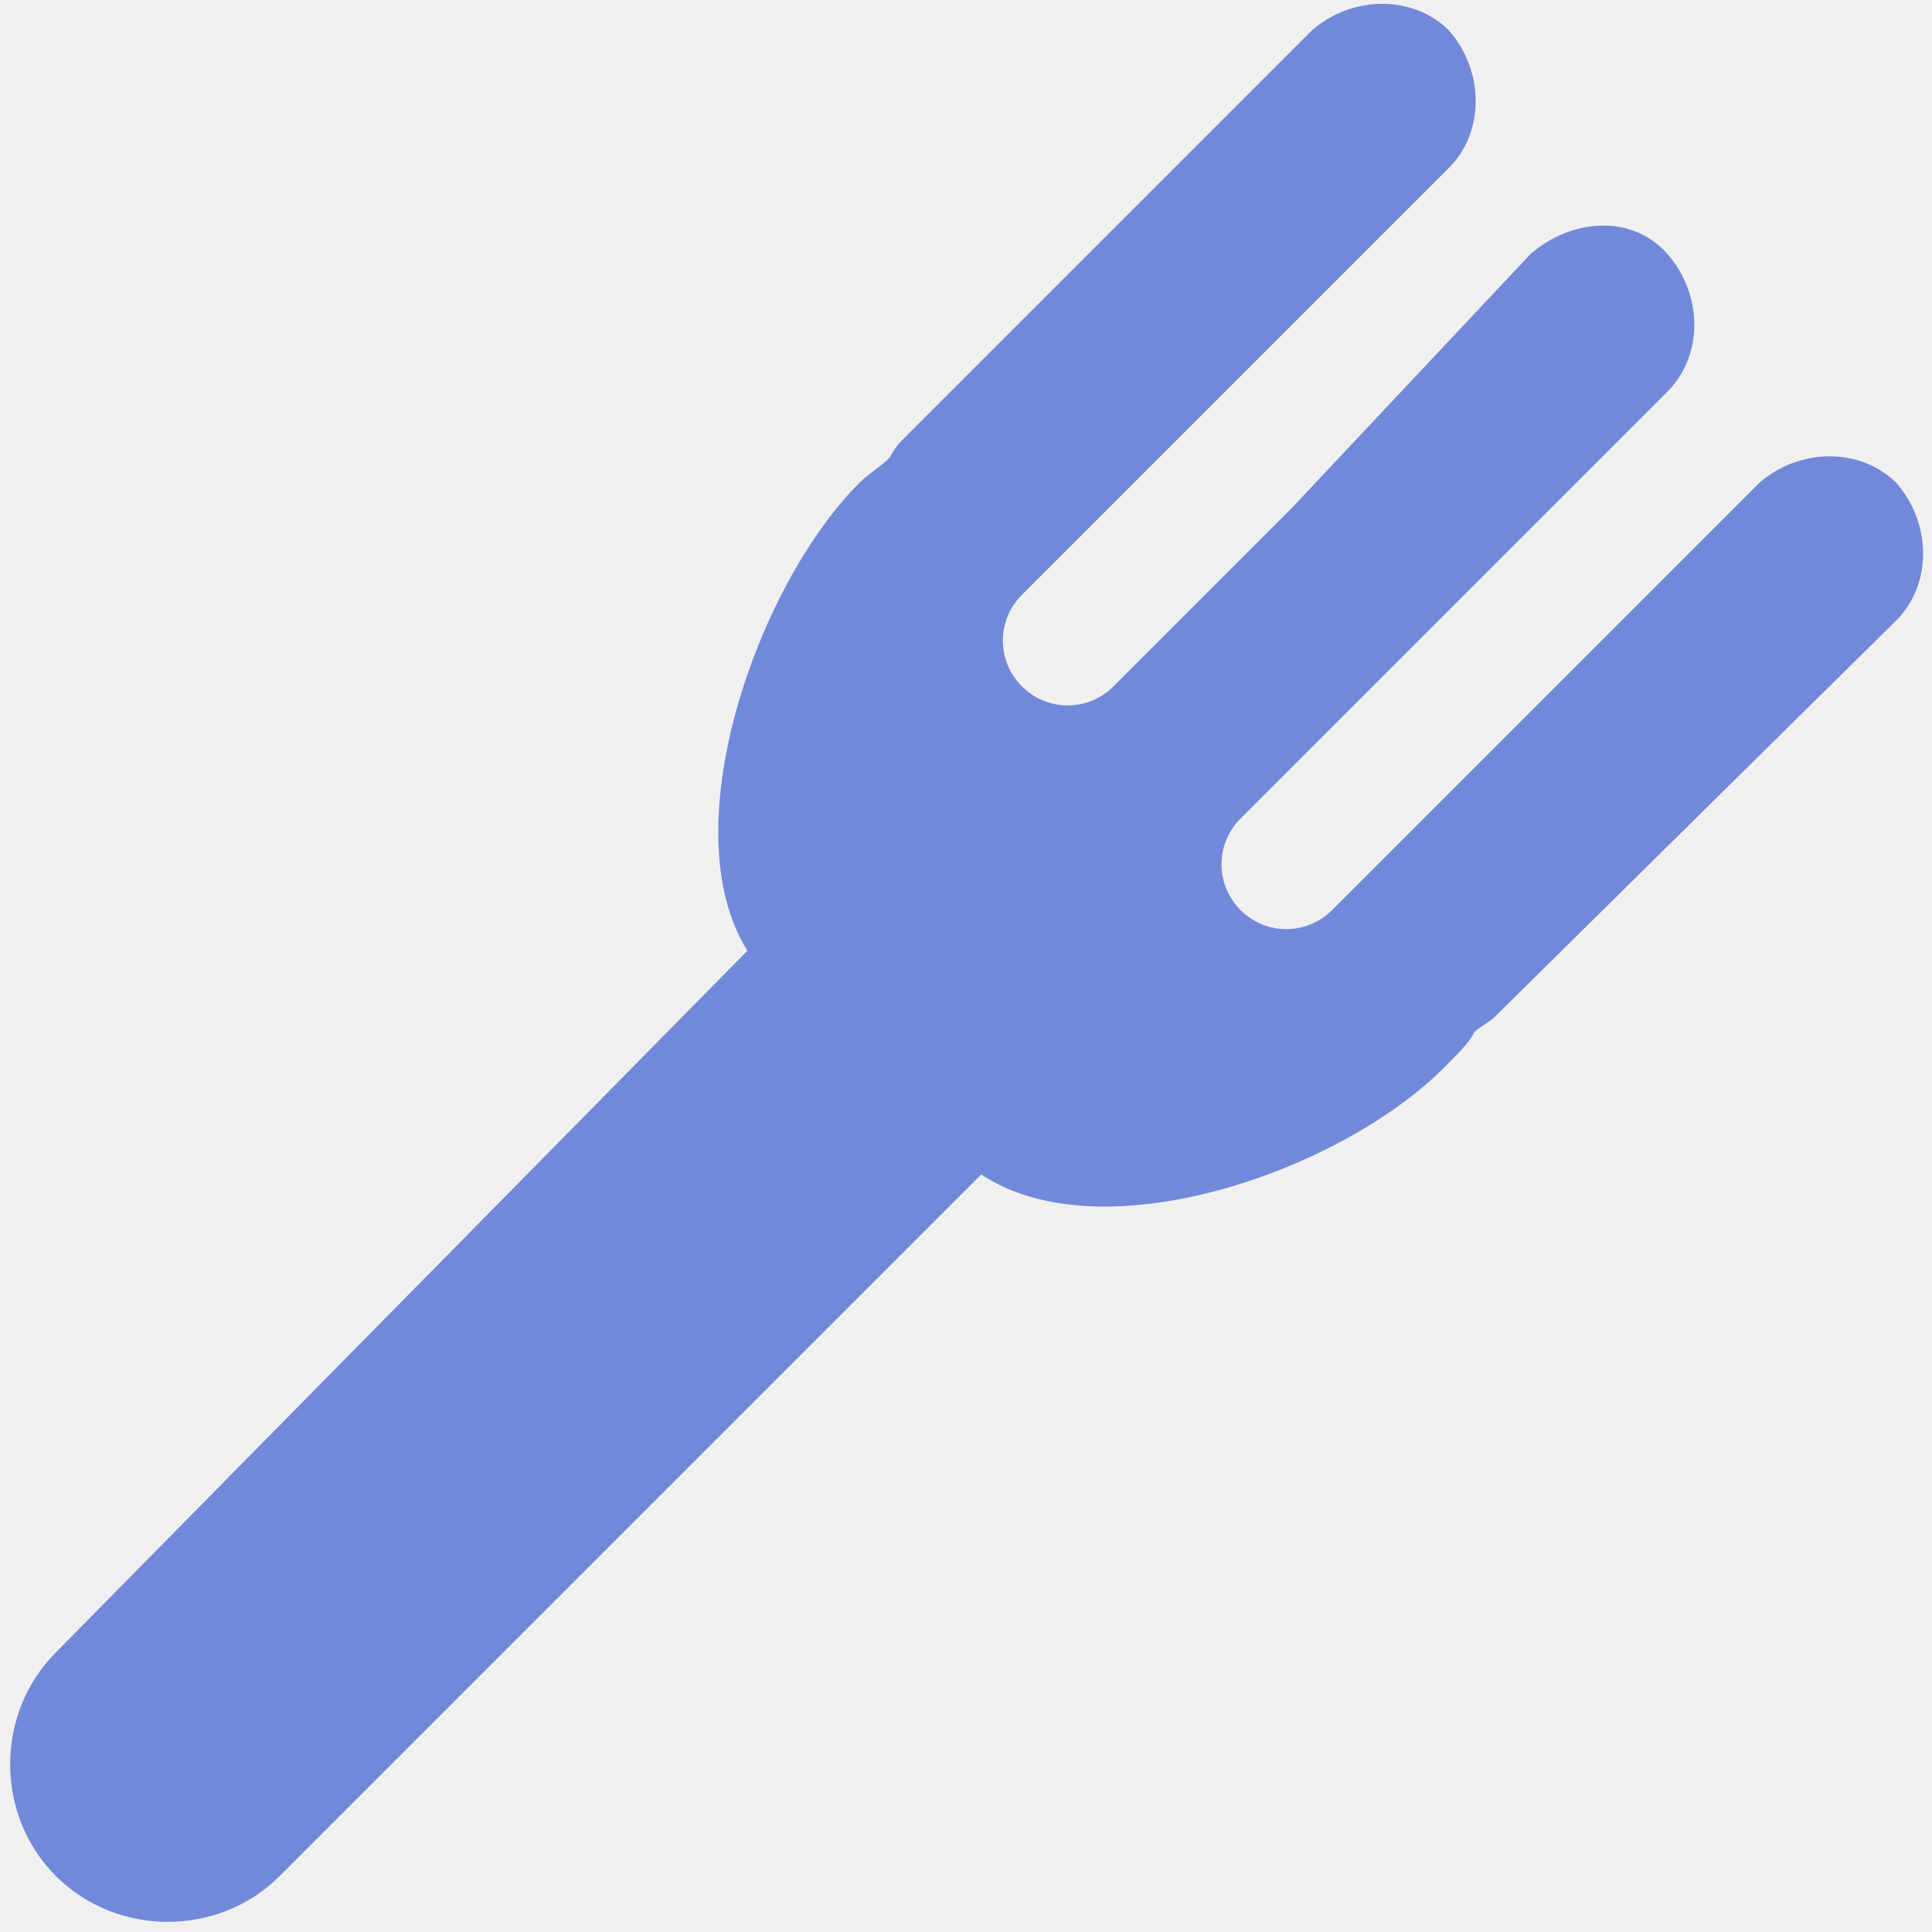
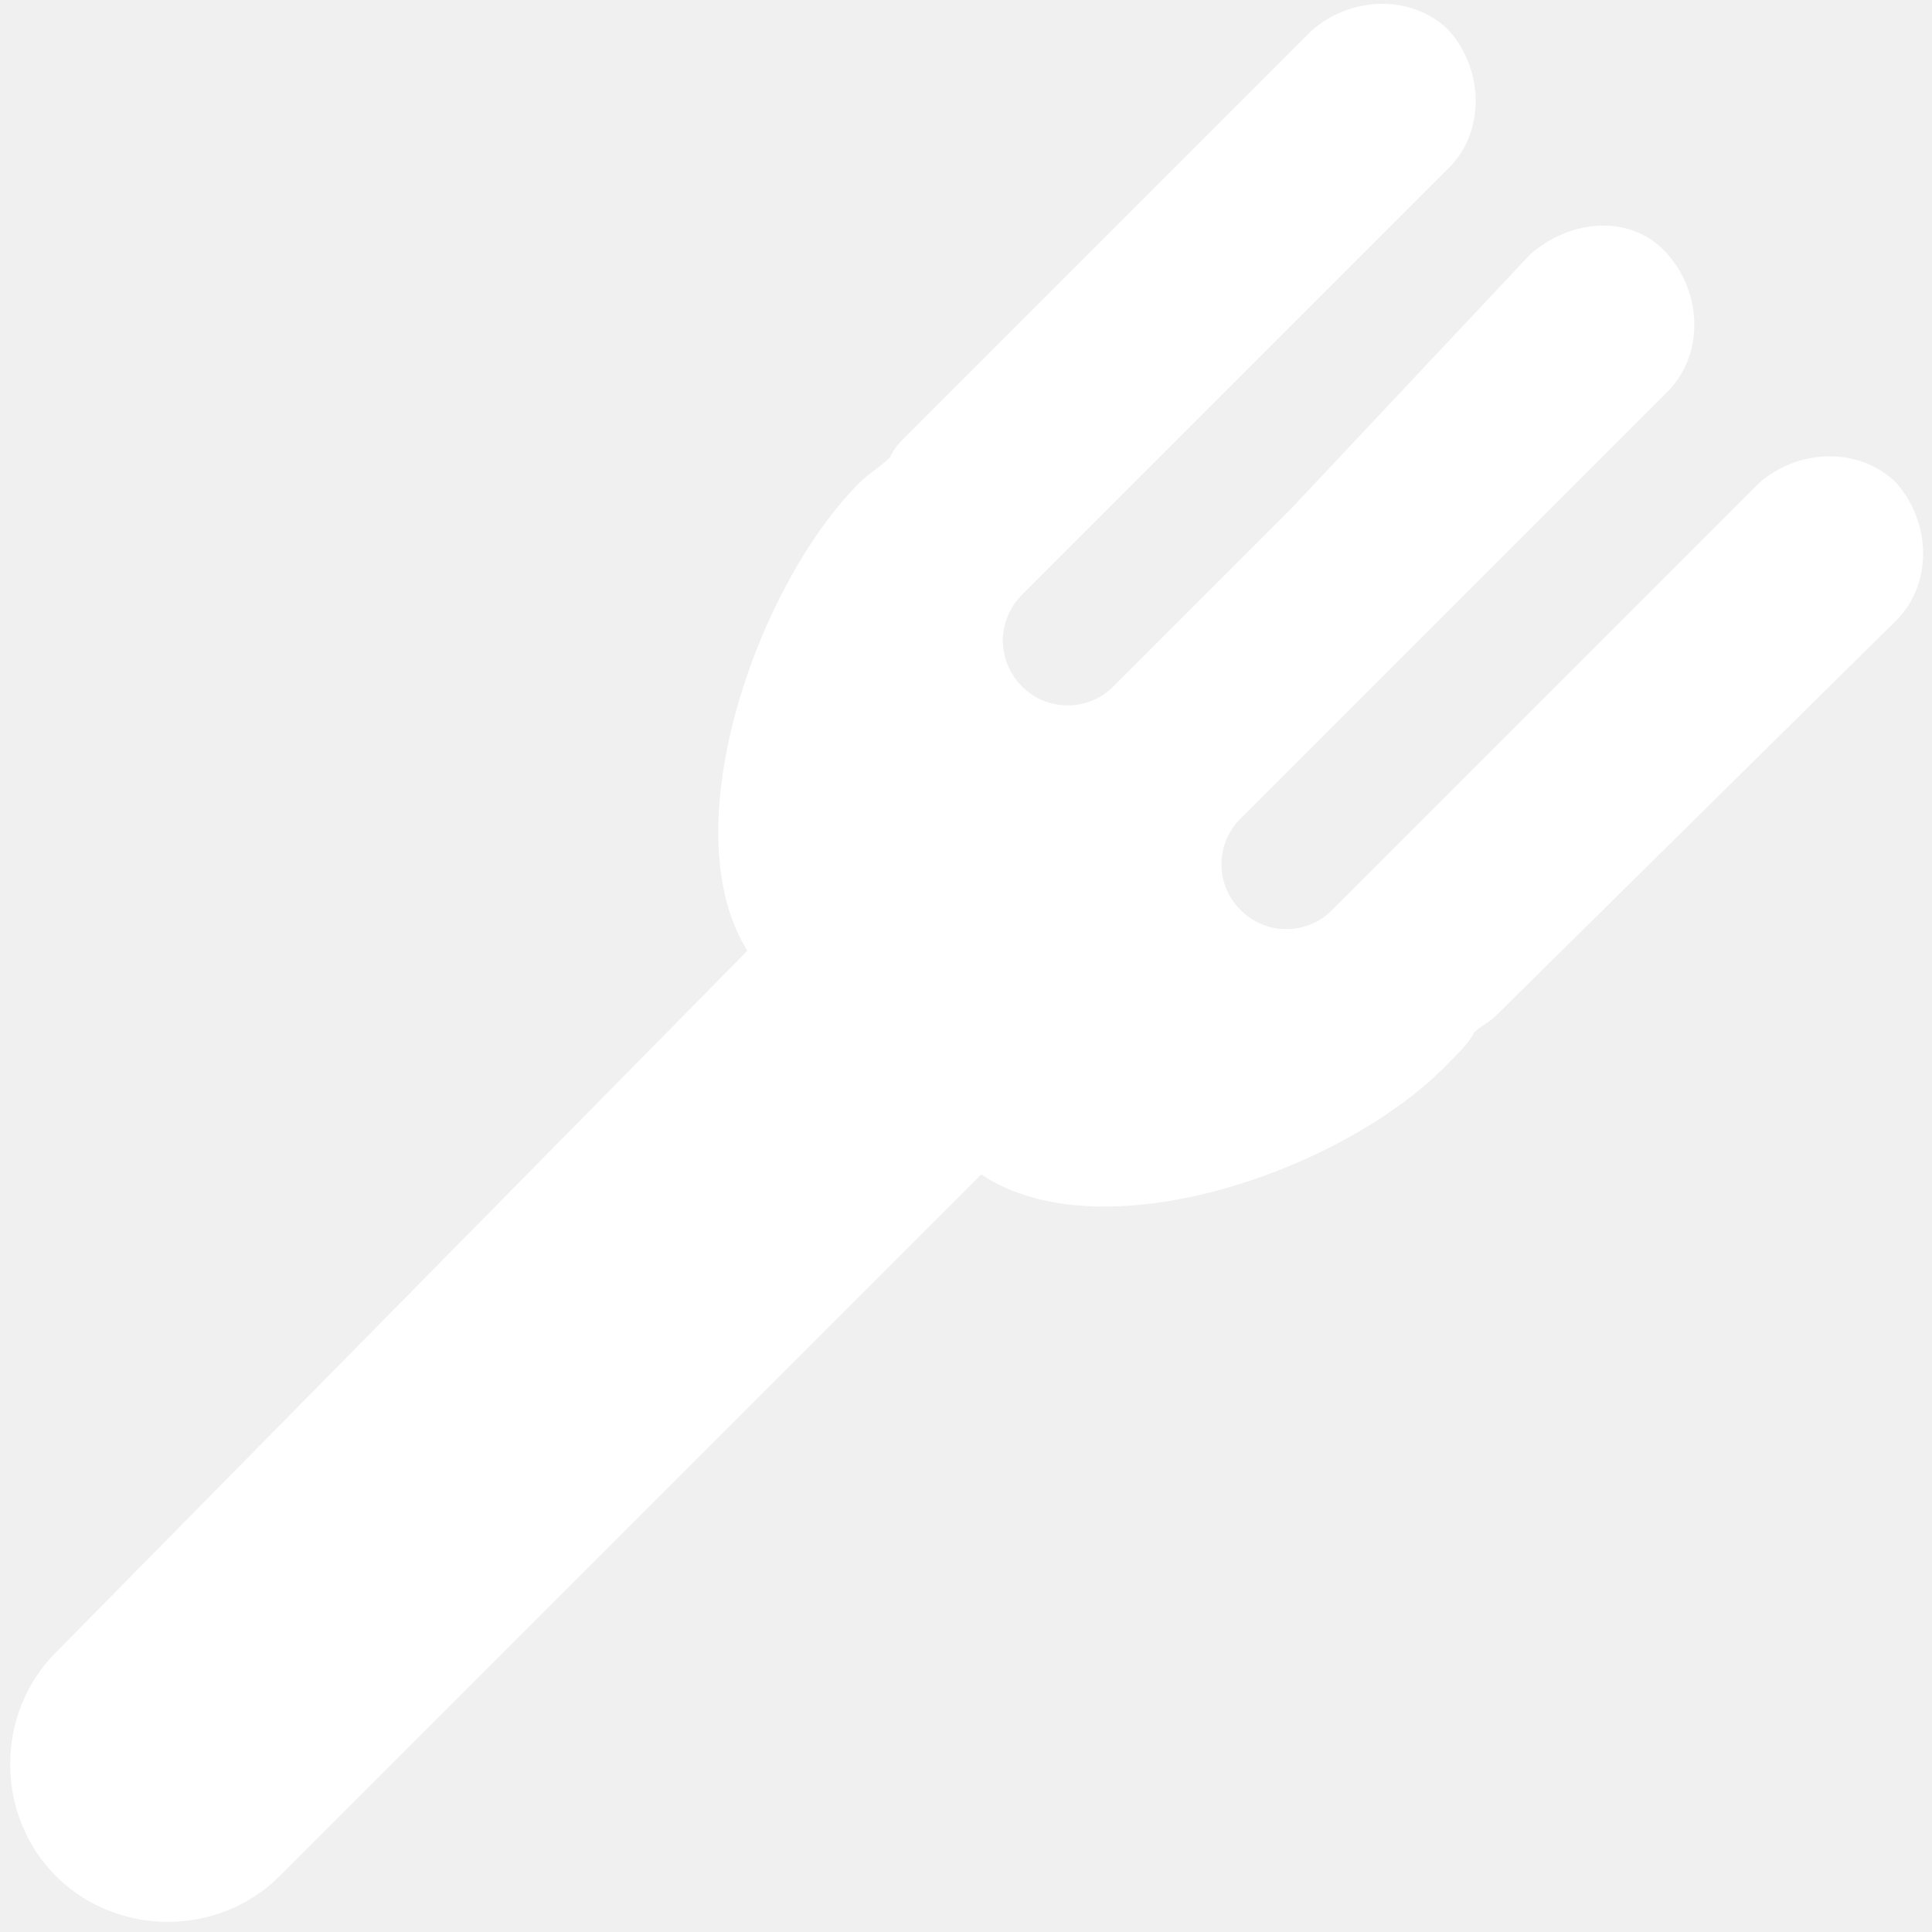
<svg xmlns="http://www.w3.org/2000/svg" viewBox="0 0 38 38">
-   <path style="fill:#7289DA;" d="M37.3,12.2c0.7-0.7,0.7-1.9,0-2.7c-0.7-0.7-1.9-0.7-2.7,0l-5.1,5.1l-2.9,2.9l-0.4,0.4             c-0.5,0.5-1.3,0.5-1.8,0s-0.5-1.3,0-1.8l0.4-0.4l3.1-3.1l4.9-4.9c0.7-0.7,0.7-1.9,0-2.7s-1.9-0.7-2.7,0L25.4,10l-3.1,3.1l-0.4,0.4             c-0.5,0.5-1.3,0.5-1.8,0c-0.5-0.5-0.5-1.3,0-1.8l0.4-0.4l2.9-2.9l5.1-5.1c0.7-0.7,0.7-1.9,0-2.7c-0.7-0.7-1.9-0.7-2.7,0l-8,8             c-0.1,0.1-0.2,0.2-0.3,0.4c-0.2,0.2-0.4,0.3-0.6,0.5c-2,2-3.7,6.8-2.2,9.2L1.1,32.5c-1.2,1.2-1.2,3.2,0,4.4c1.2,1.2,3.2,1.2,4.4,0             l13.8-13.8c2.4,1.6,7.2-0.1,9.2-2.2c0.2-0.2,0.4-0.4,0.5-0.6c0.1-0.1,0.3-0.2,0.4-0.3L37.3,12.2z" />
+   <path style="fill:#fff;" d="M37.3,12.2c0.7-0.7,0.7-1.9,0-2.7c-0.7-0.7-1.9-0.7-2.7,0l-5.1,5.1l-2.9,2.9l-0.4,0.4             c-0.5,0.5-1.3,0.5-1.8,0s-0.5-1.3,0-1.8l0.4-0.4l3.1-3.1l4.9-4.9c0.7-0.7,0.7-1.9,0-2.7s-1.9-0.7-2.7,0L25.4,10l-3.1,3.1l-0.4,0.4             c-0.5,0.5-1.3,0.5-1.8,0c-0.5-0.5-0.5-1.3,0-1.8l0.4-0.4l2.9-2.9l5.1-5.1c0.7-0.7,0.7-1.9,0-2.7c-0.7-0.7-1.9-0.7-2.7,0l-8,8             c-0.1,0.1-0.2,0.2-0.3,0.4c-0.2,0.2-0.4,0.3-0.6,0.5c-2,2-3.7,6.8-2.2,9.2L1.1,32.5c-1.2,1.2-1.2,3.2,0,4.4c1.2,1.2,3.2,1.2,4.4,0             l13.8-13.8c2.4,1.6,7.2-0.1,9.2-2.2c0.2-0.2,0.4-0.4,0.5-0.6c0.1-0.1,0.3-0.2,0.4-0.3L37.3,12.2z" />
</svg>
